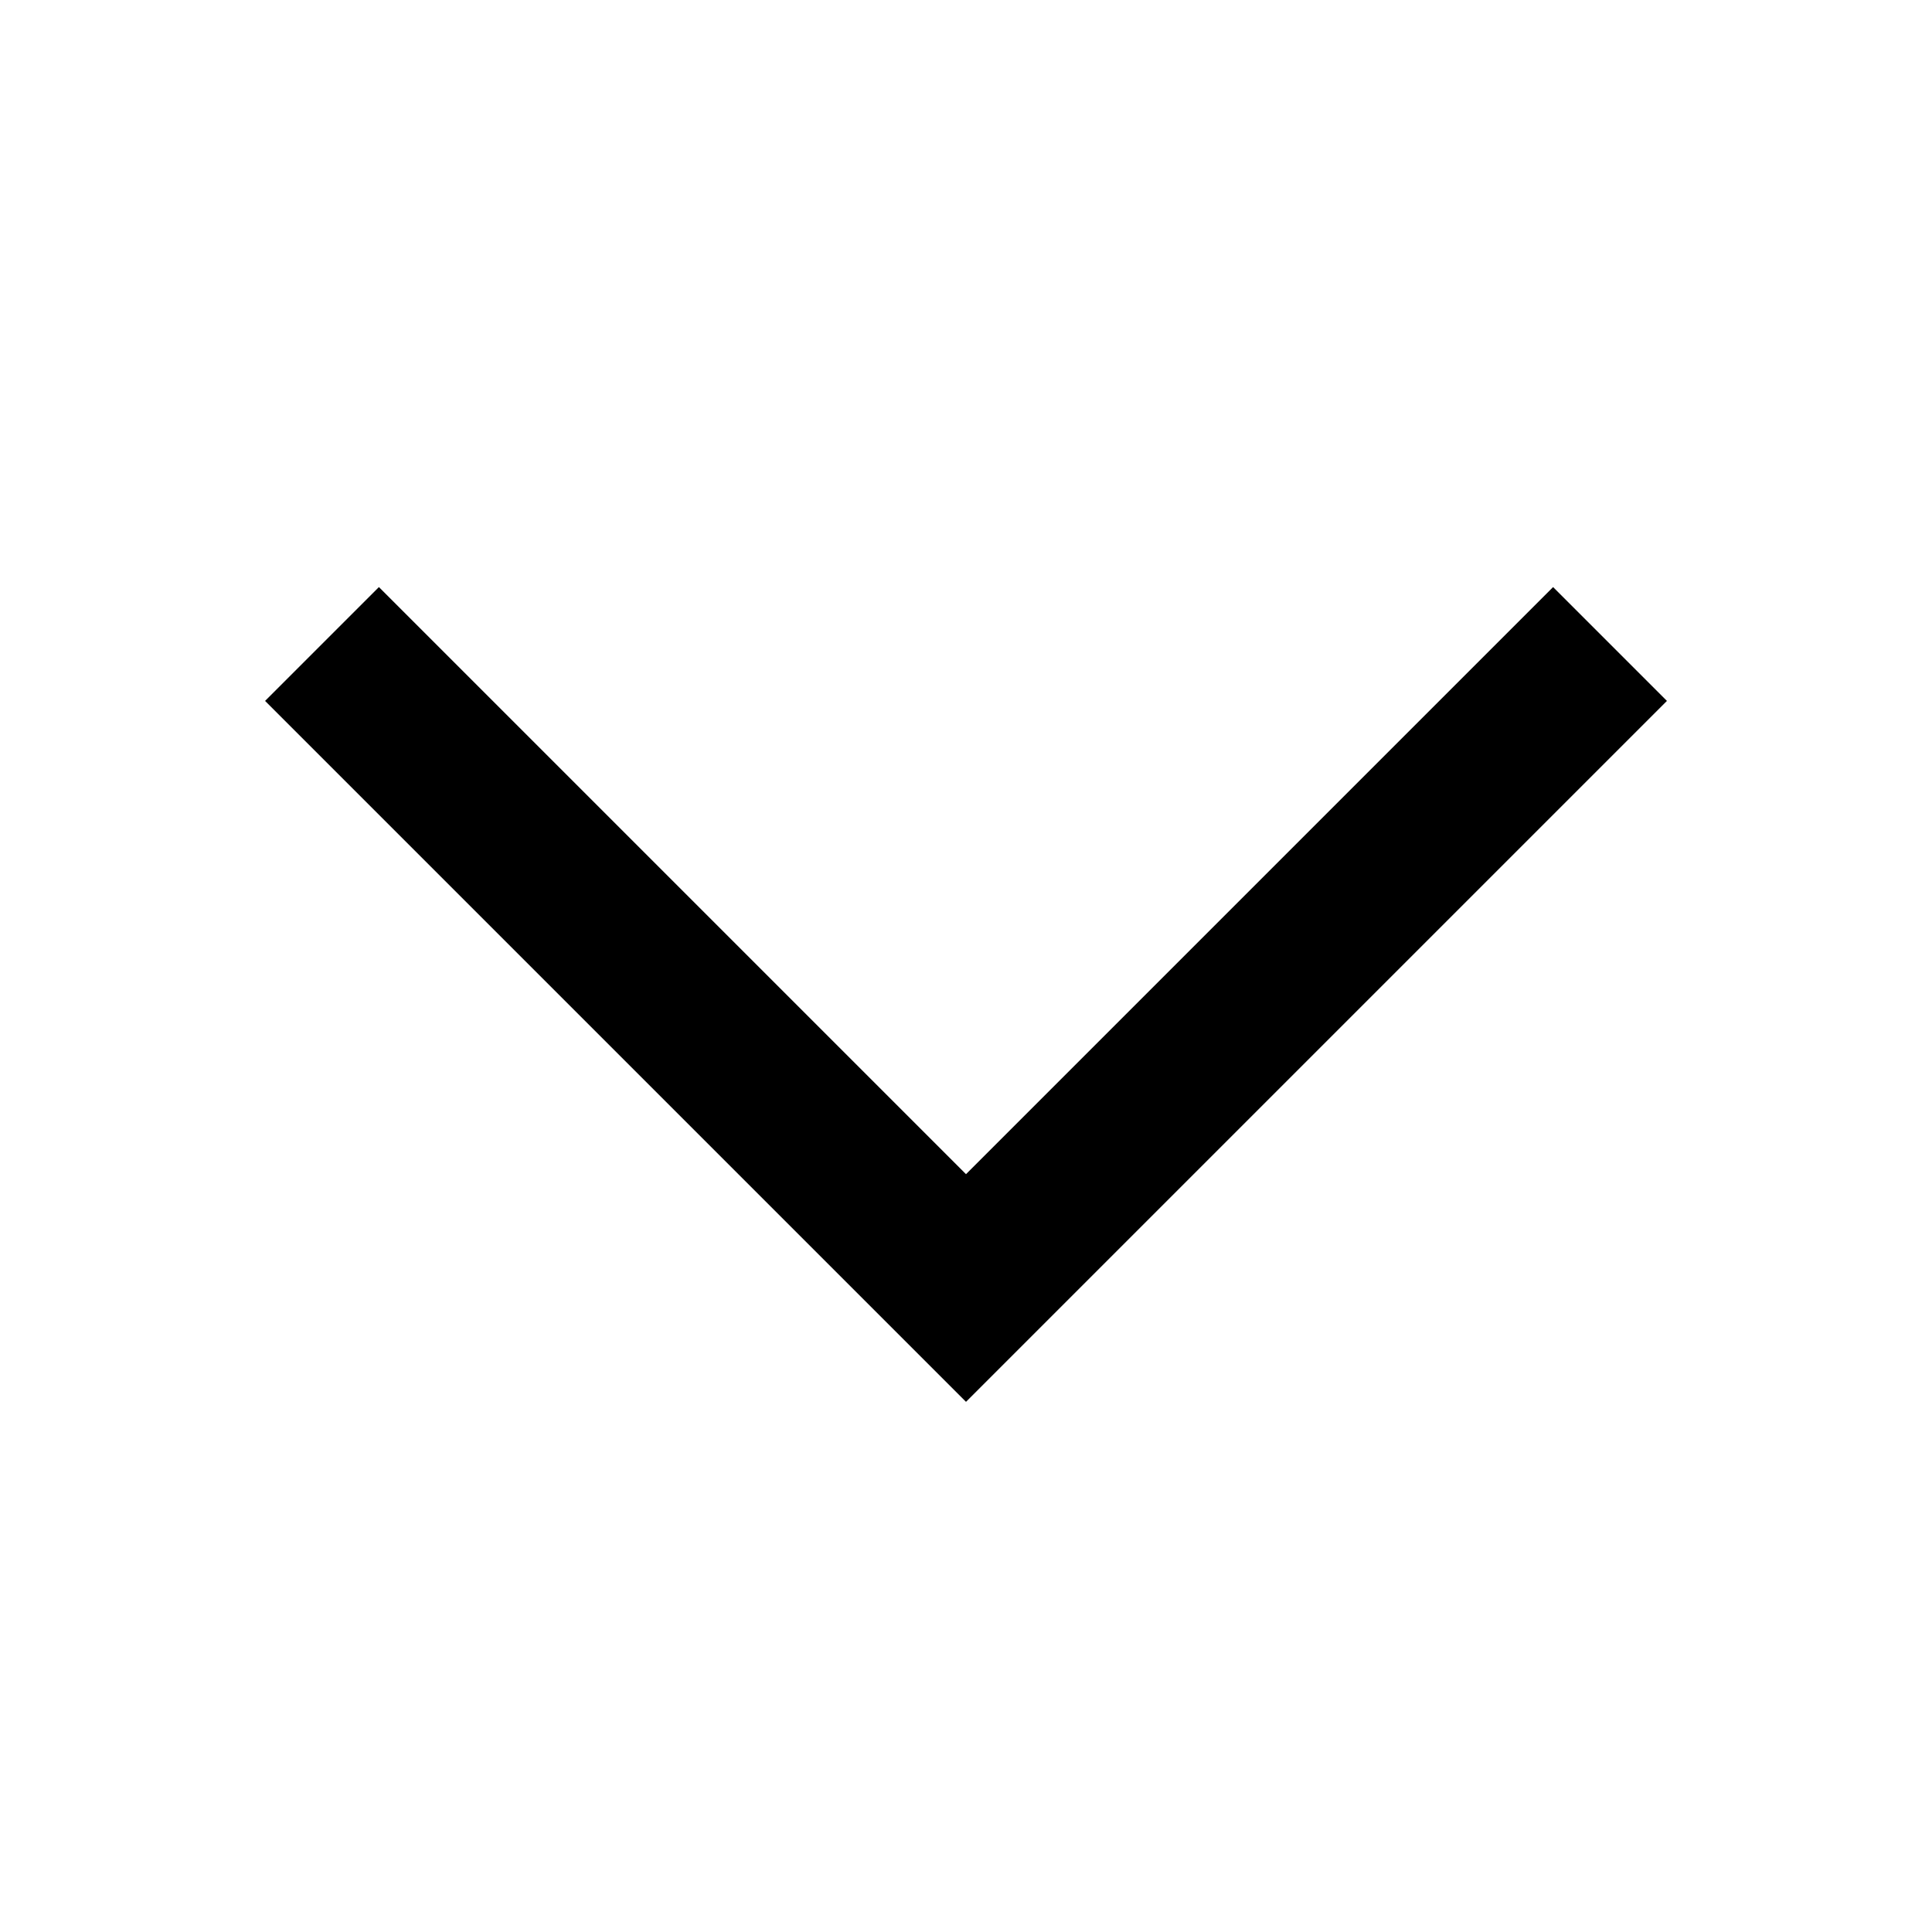
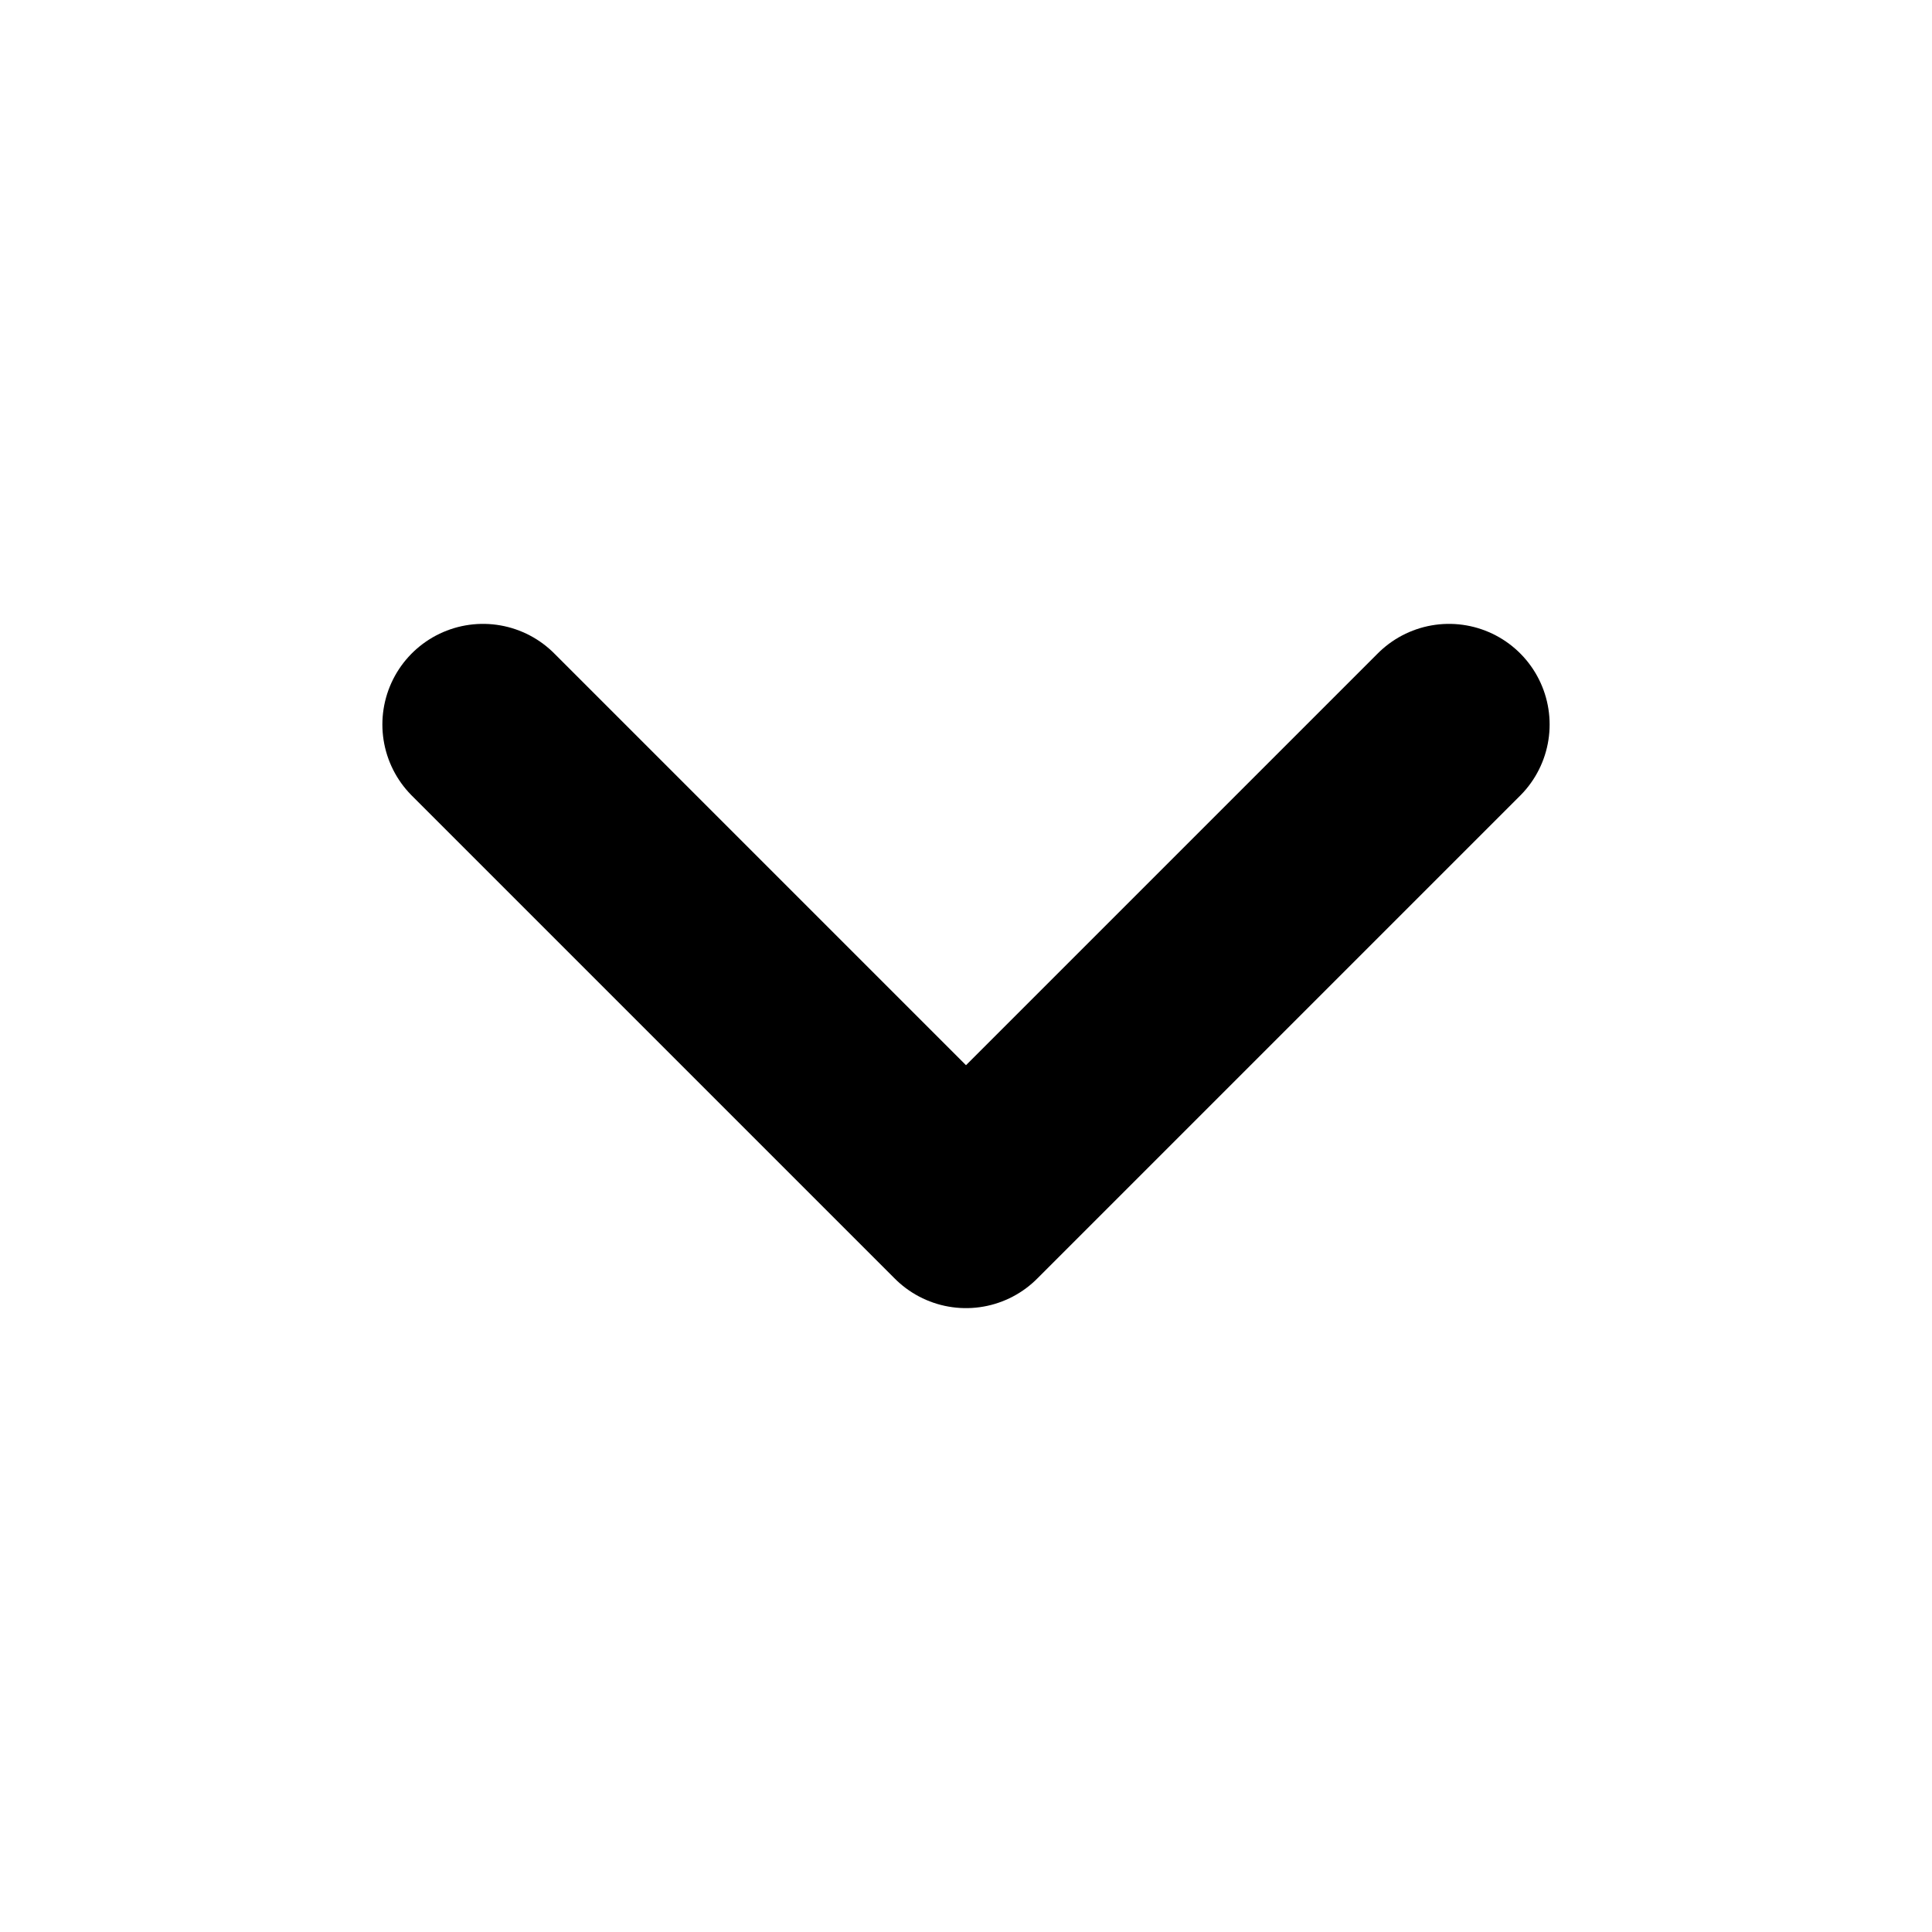
- <svg xmlns="http://www.w3.org/2000/svg" width="24" height="24" viewBox="0 0 24 24">
-   <polygon fill-rule="evenodd" points="19.293 7.293 20.707 8.707 12 17.414 3.293 8.707 4.707 7.293 12 14.586" />
+ <svg xmlns="http://www.w3.org/2000/svg" width="64" height="64" viewBox="0 0 24 24" fill="none" stroke="currentColor" stroke-width="2.5" stroke-linecap="round" stroke-linejoin="round">
+   <path d="M6 9l6 6 6-6" />
</svg>
